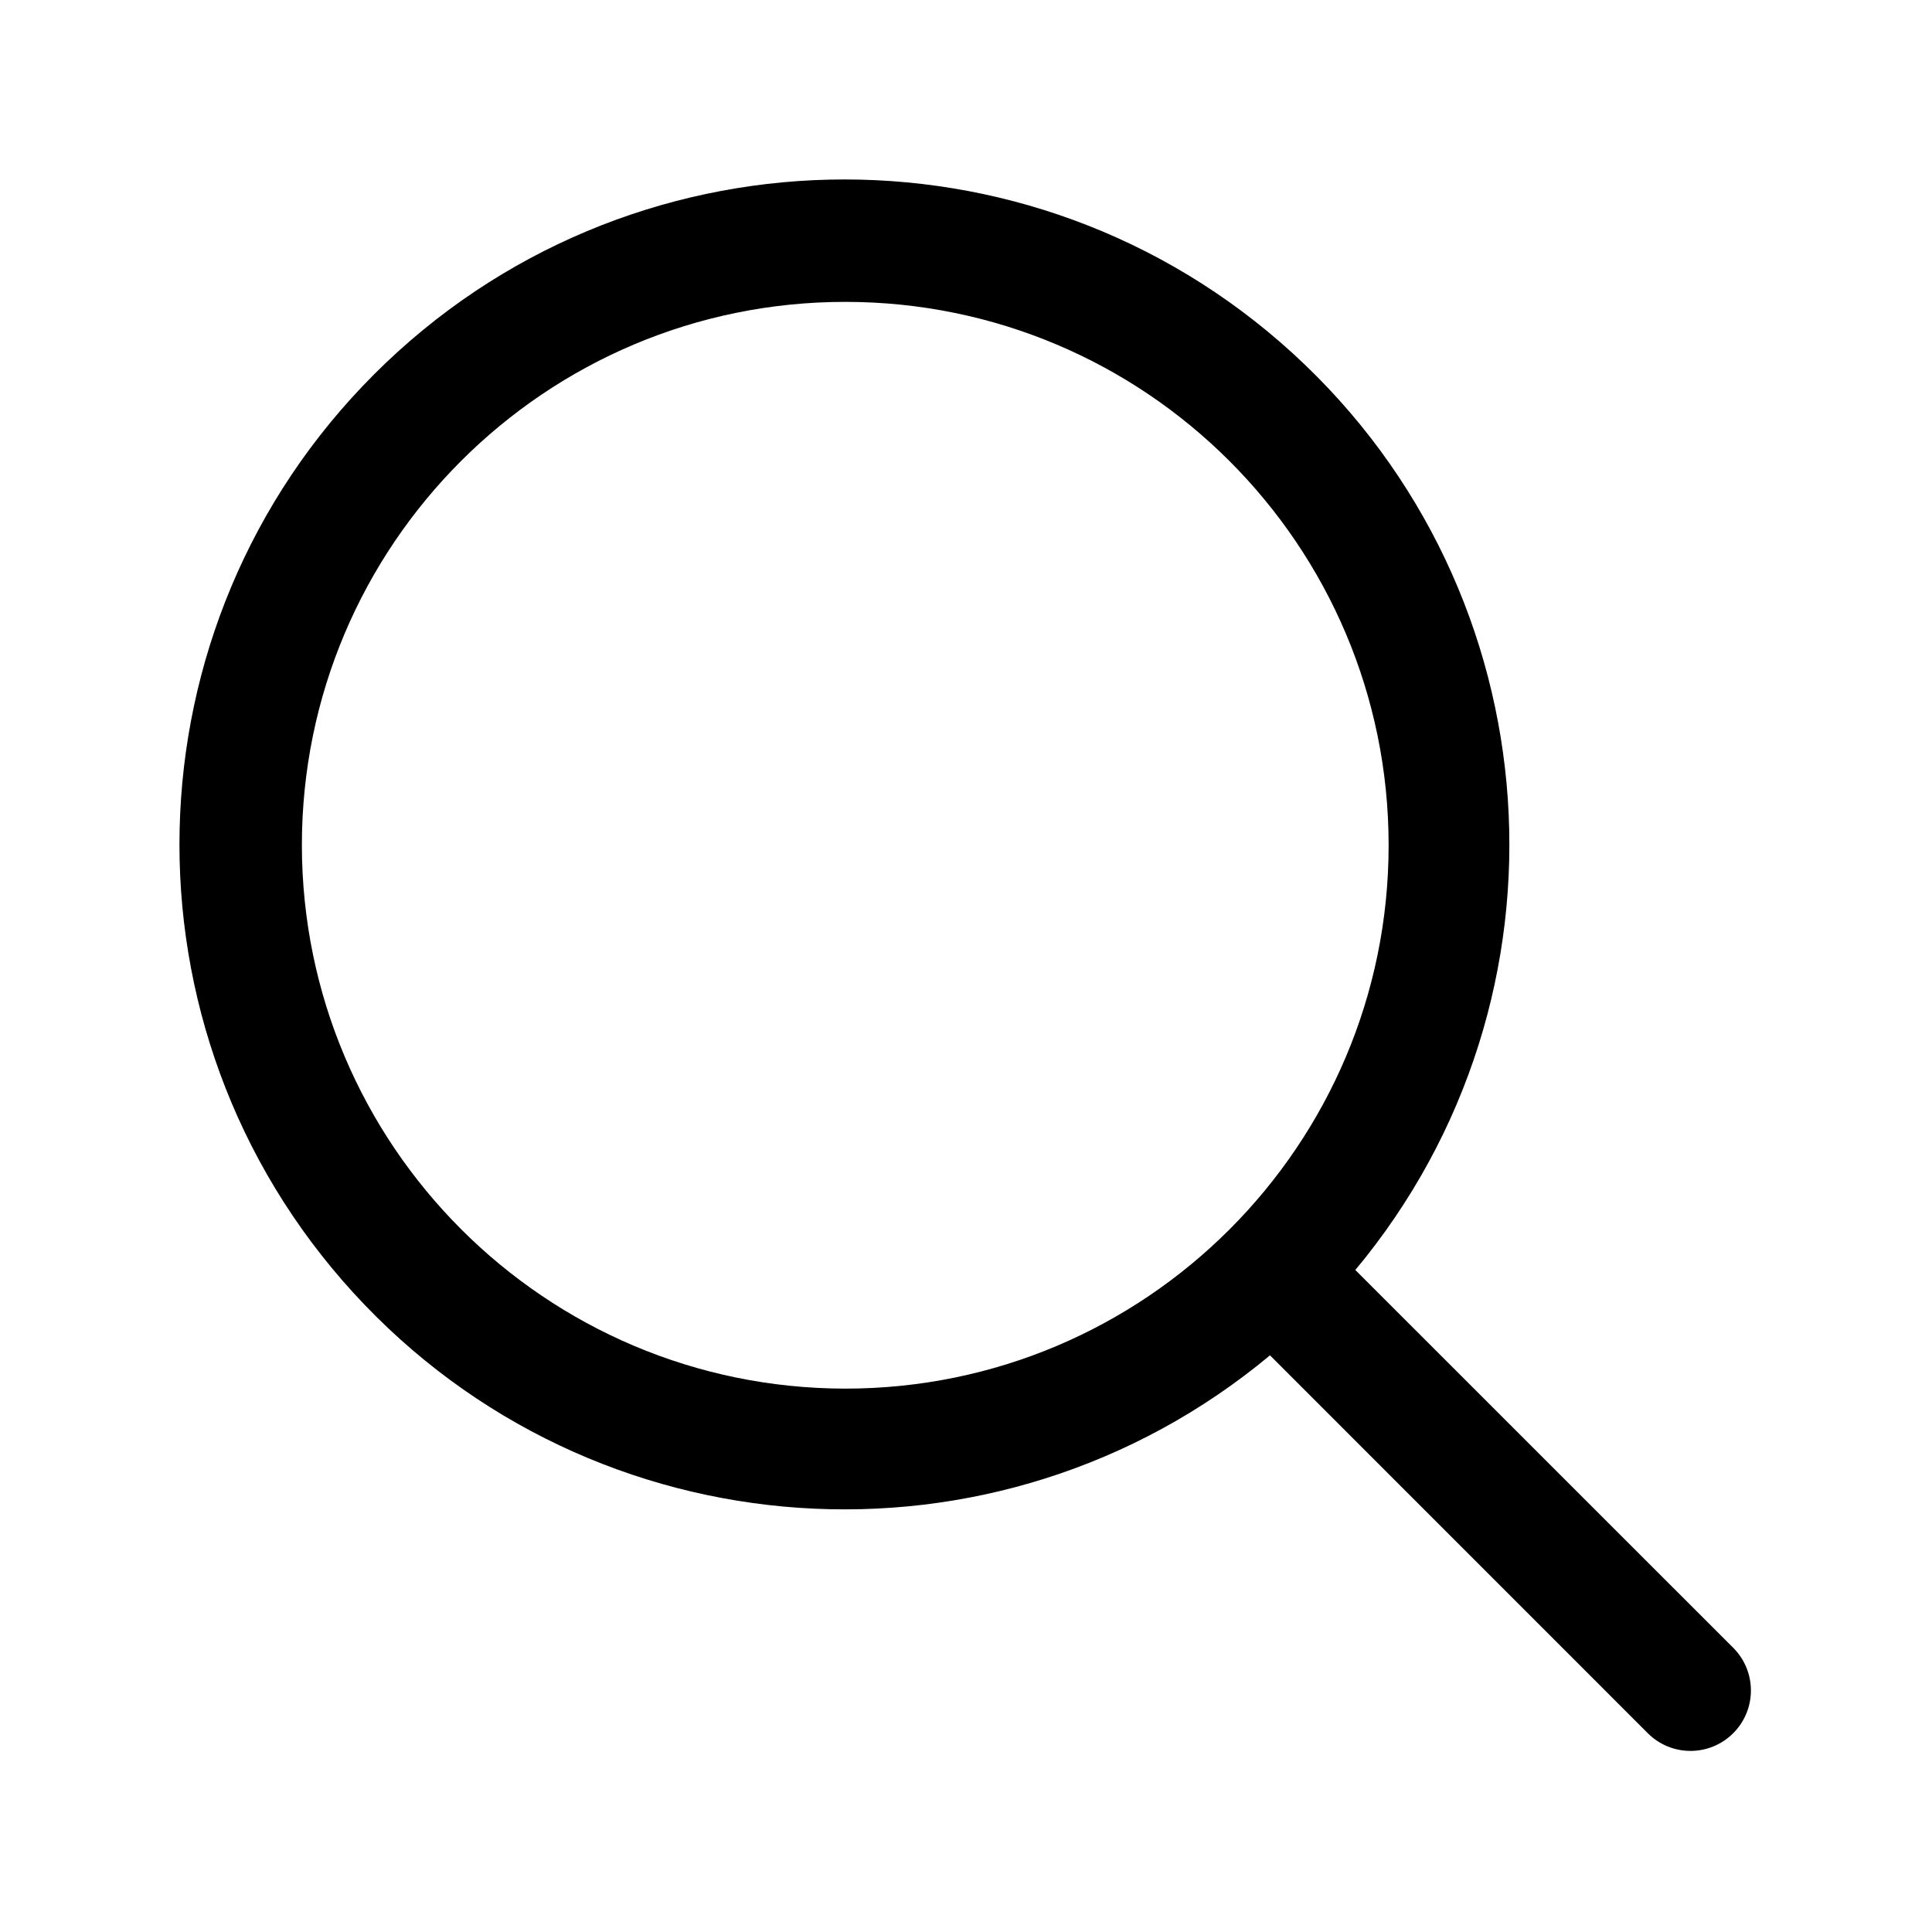
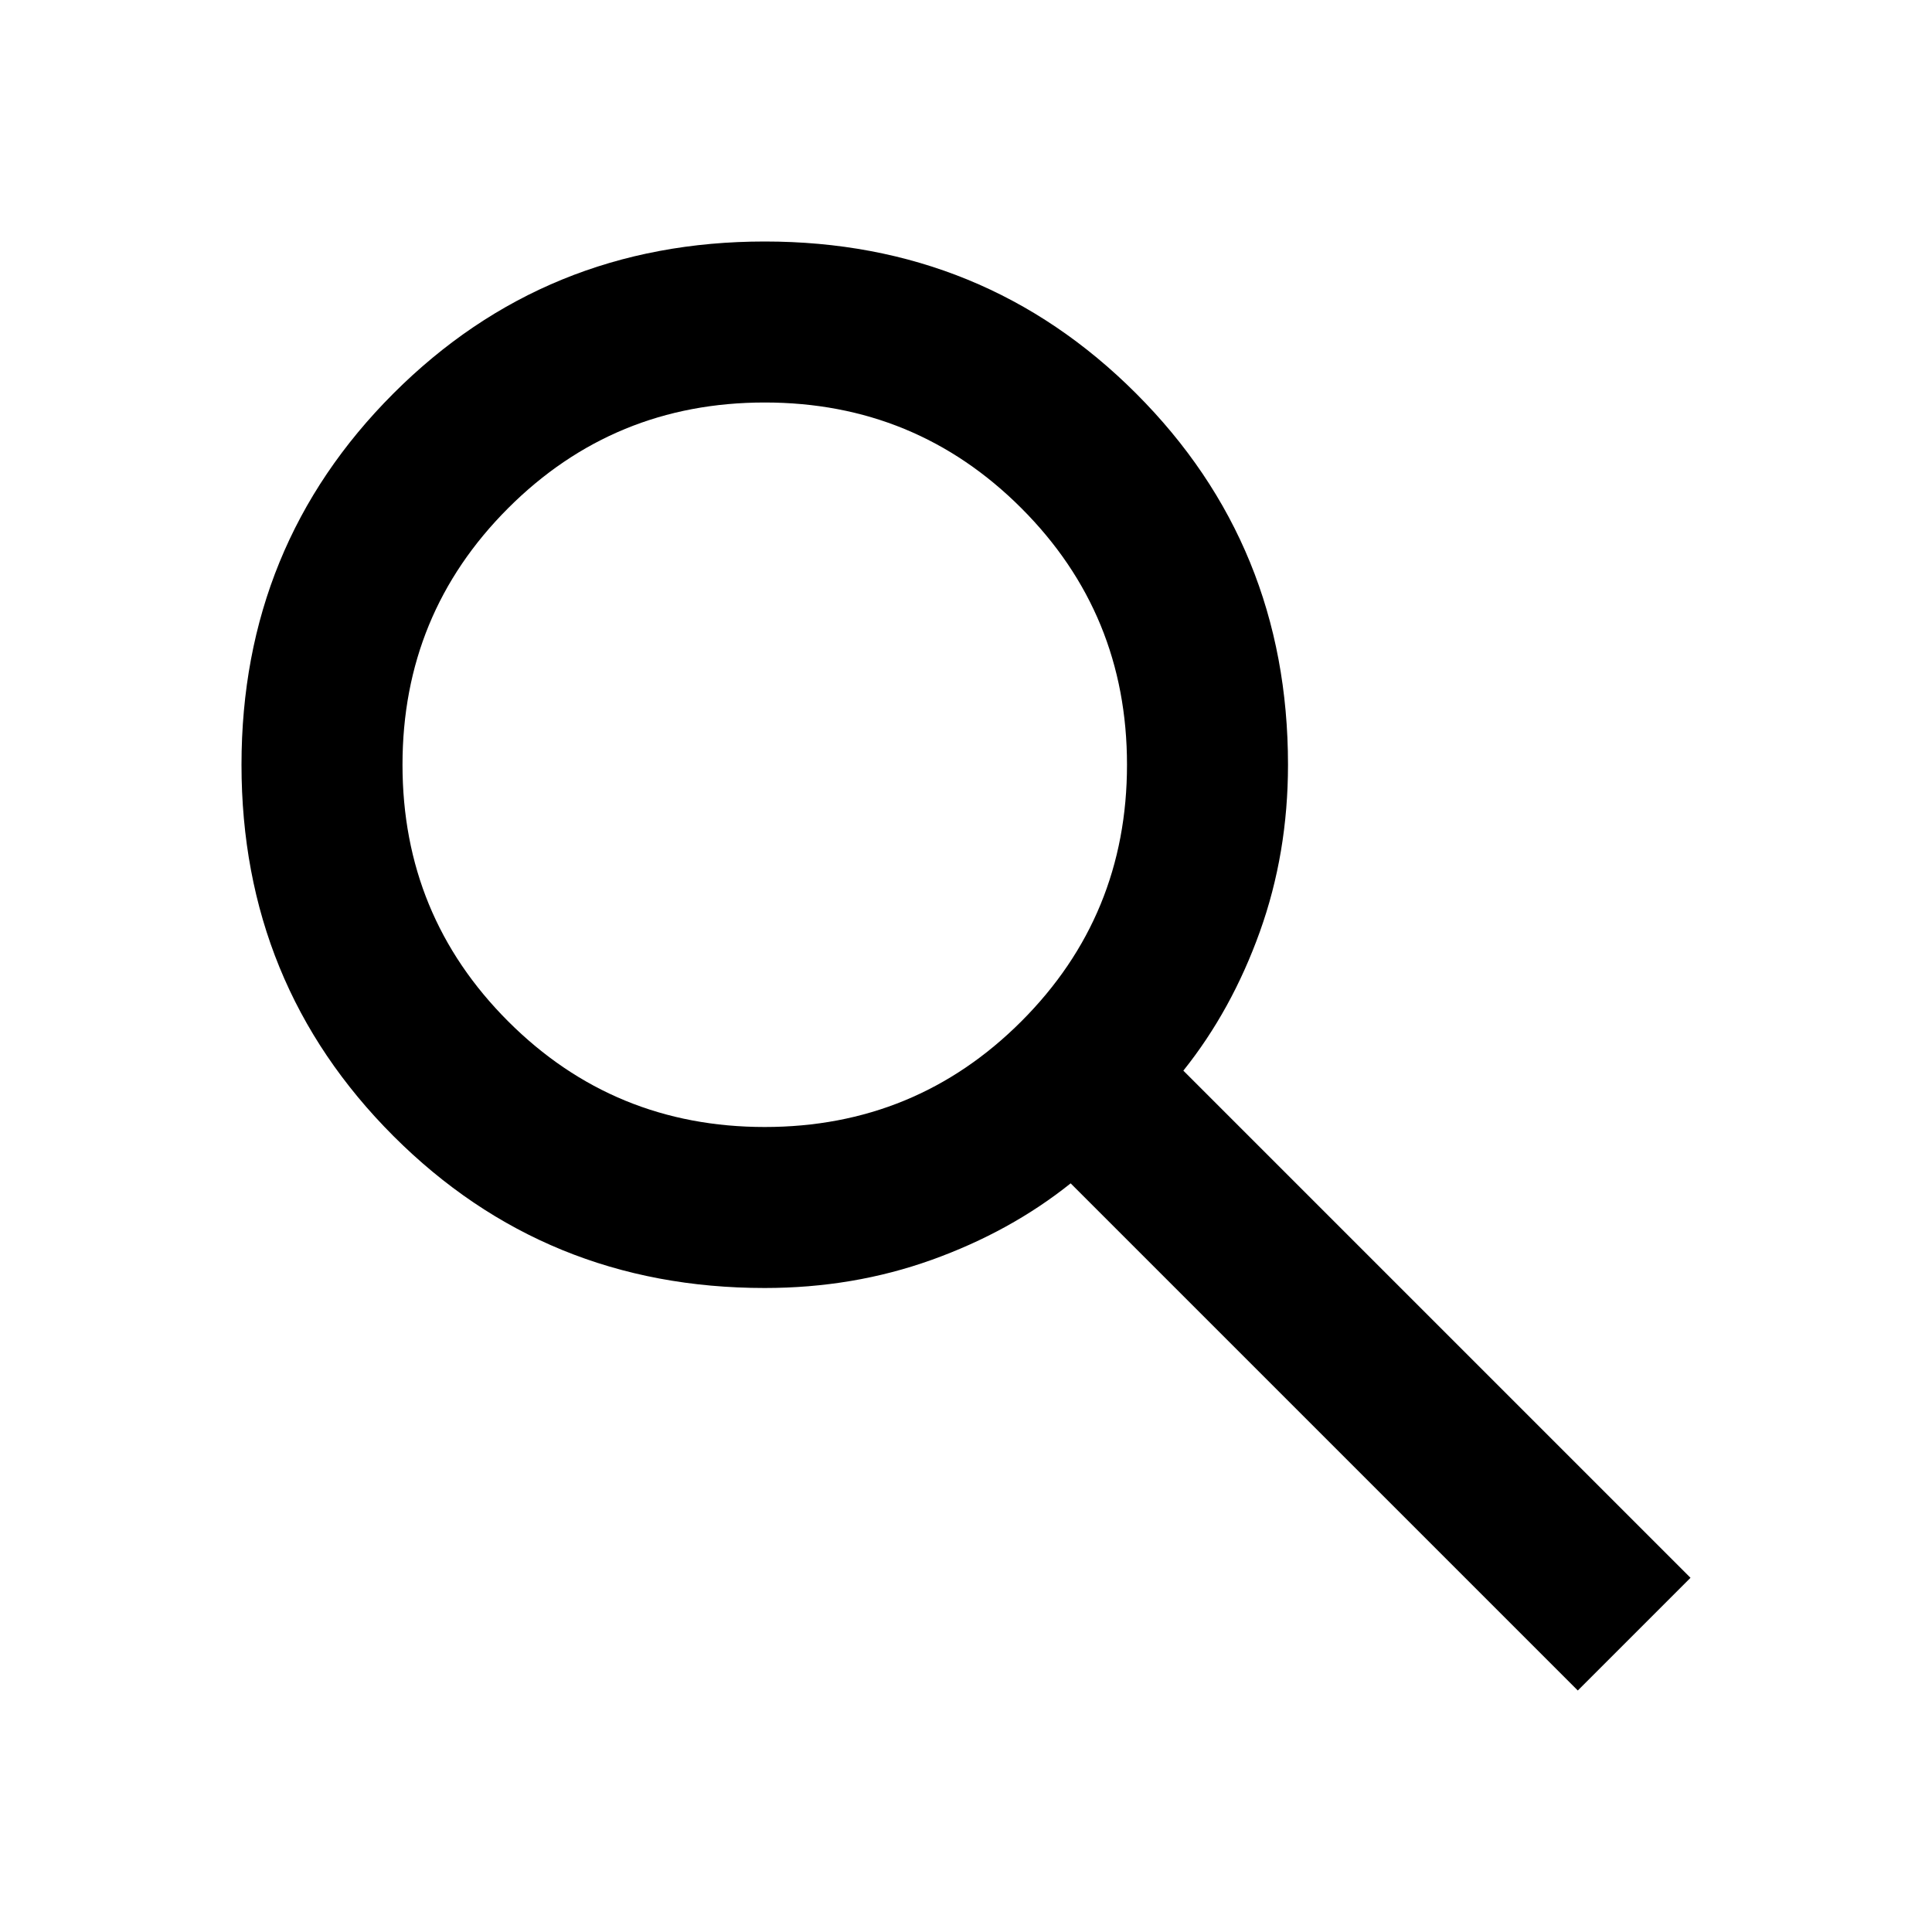
- <svg xmlns="http://www.w3.org/2000/svg" viewBox="0 0 256 256">
-   <path d="M229.66,218.34l-50.07-50.06a88.11,88.11,0,1,0-11.31,11.31l50.06,50.07a8,8,0,0,0,11.32-11.32ZM40,112a72,72,0,1,1,72,72A72.08,72.08,0,0,1,40,112Z" />
+ <svg xmlns="http://www.w3.org/2000/svg" viewBox="0 -960 960 960">
+   <path d="M784-120 532-372q-30 24-69 38t-83 14q-109 0-184.5-75.5T120-580q0-109 75.5-184.5T380-840q109 0 184.5 75.5T640-580q0 44-14 83t-38 69l252 252-56 56ZM380-400q75 0 127.5-52.5T560-580q0-75-52.5-127.5T380-760q-75 0-127.5 52.5T200-580q0 75 52.5 127.5T380-400Z" />
</svg>
